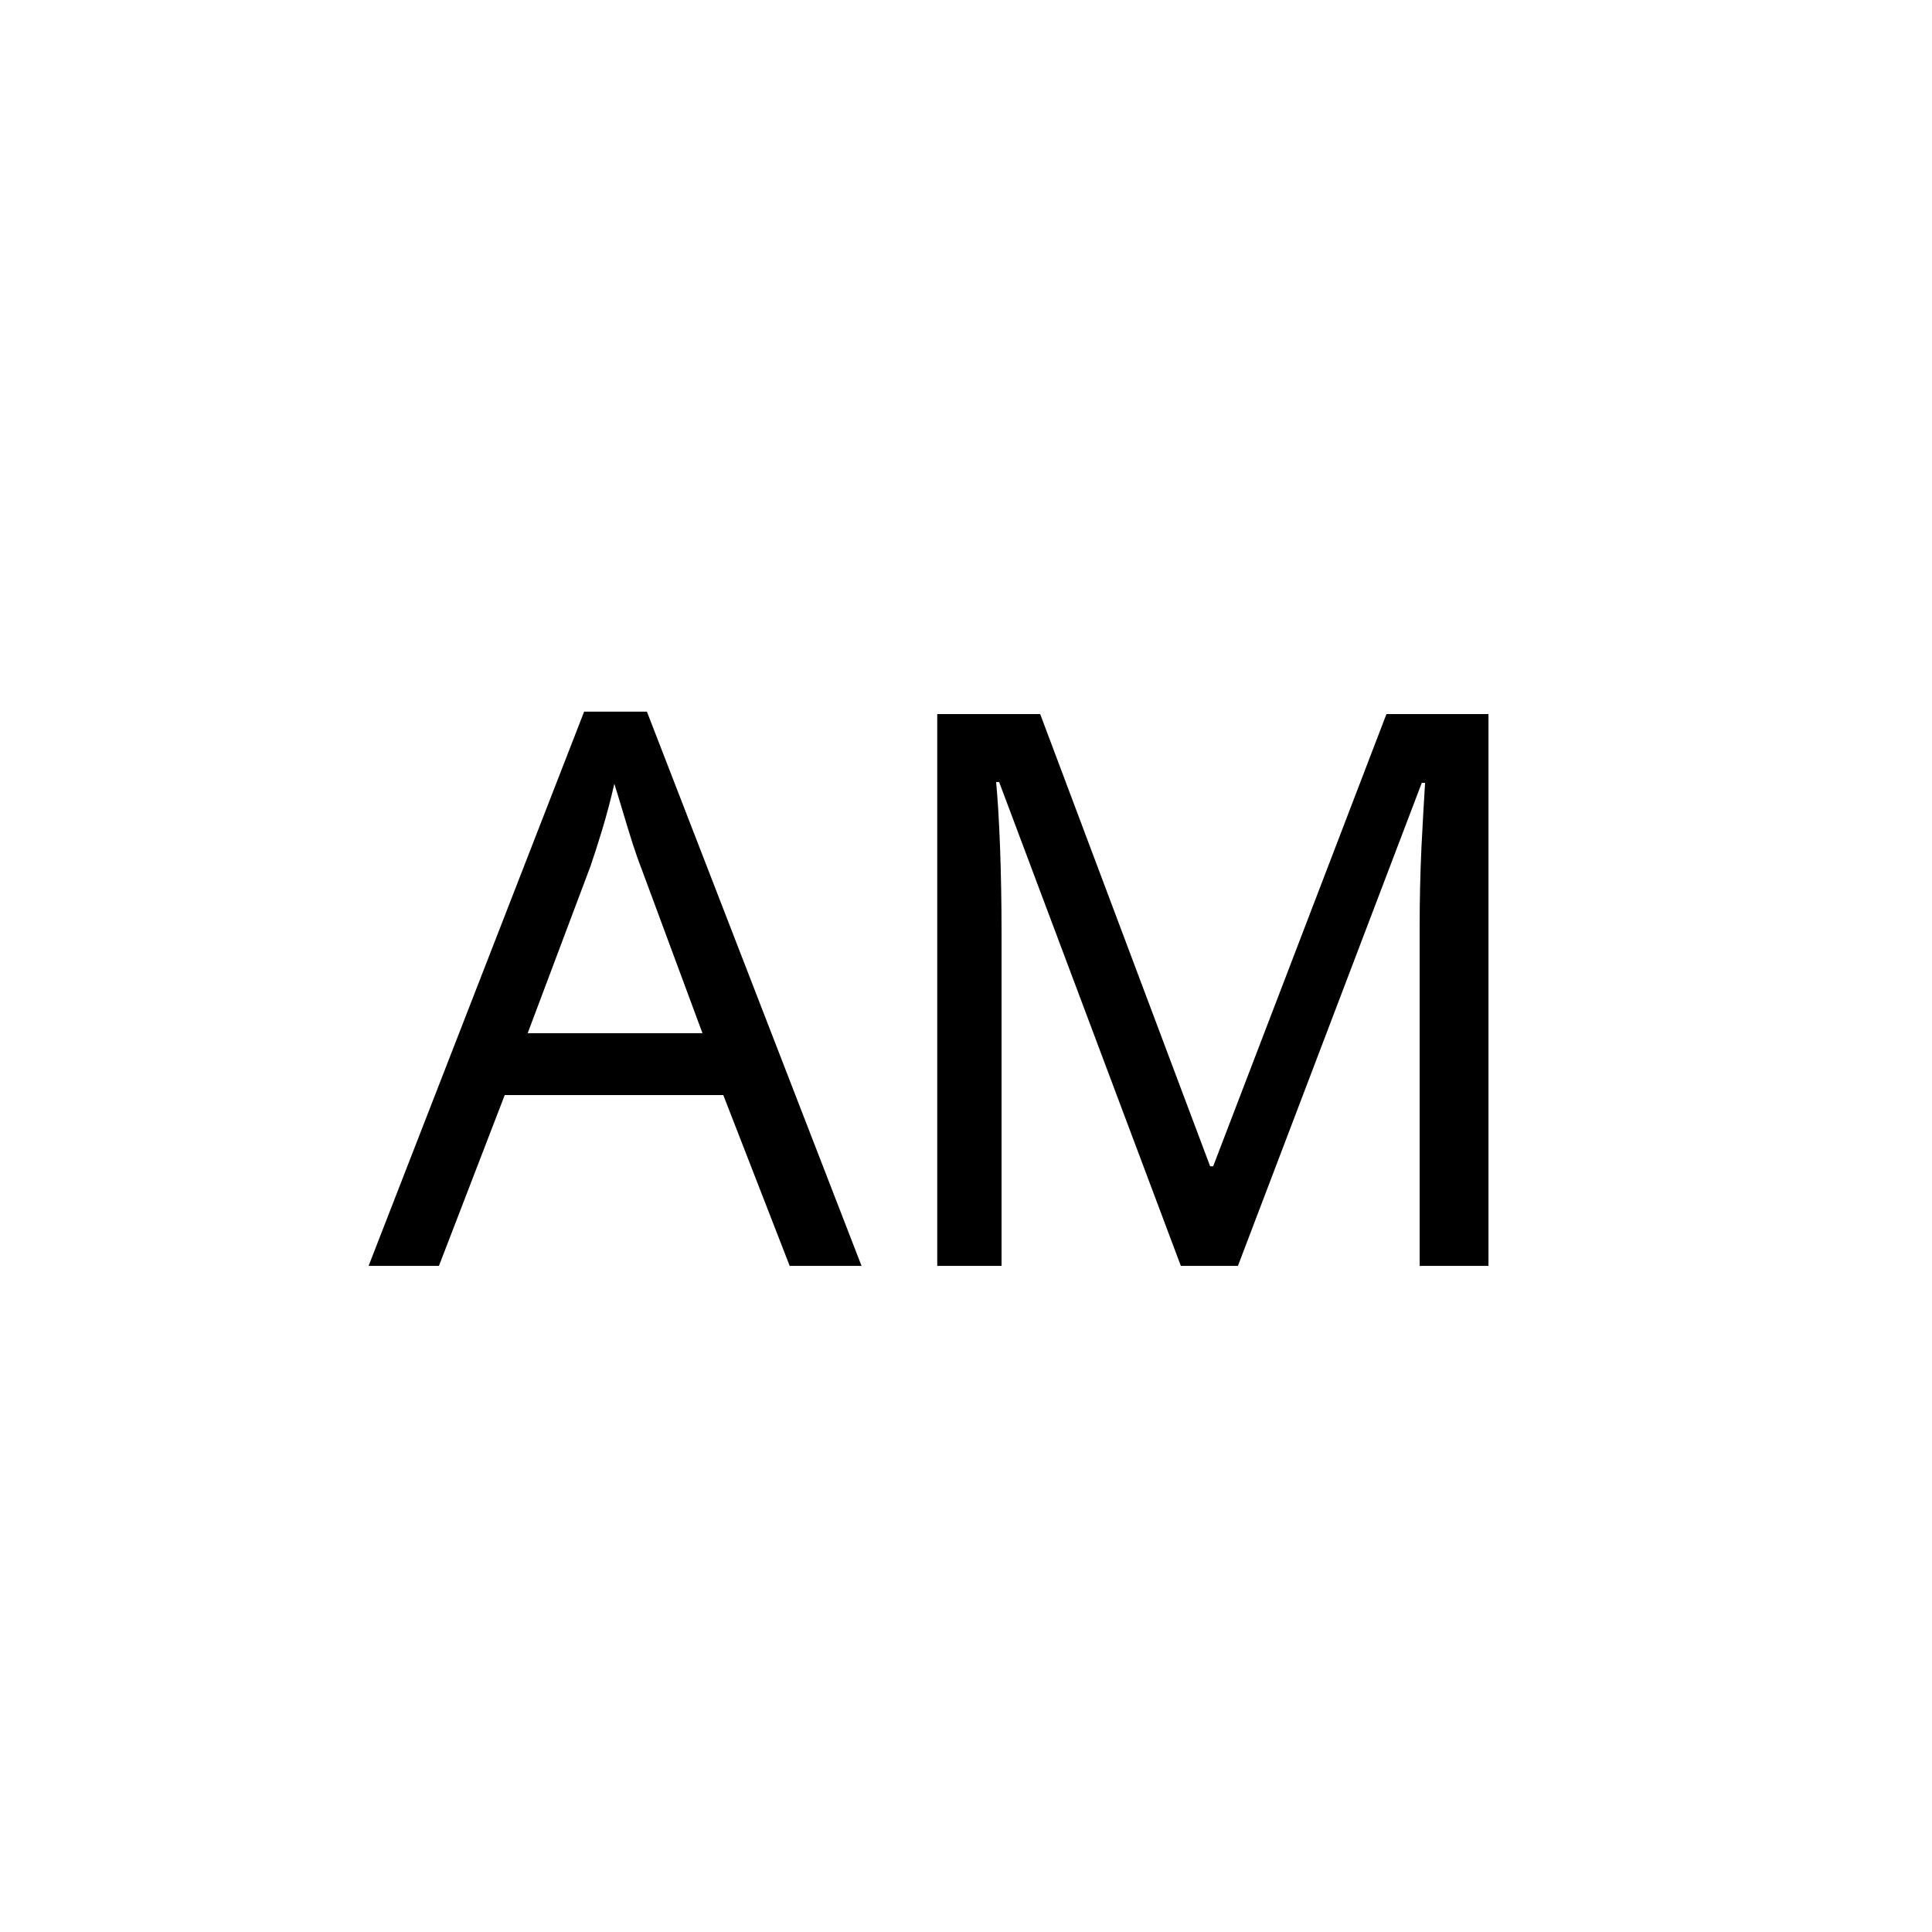
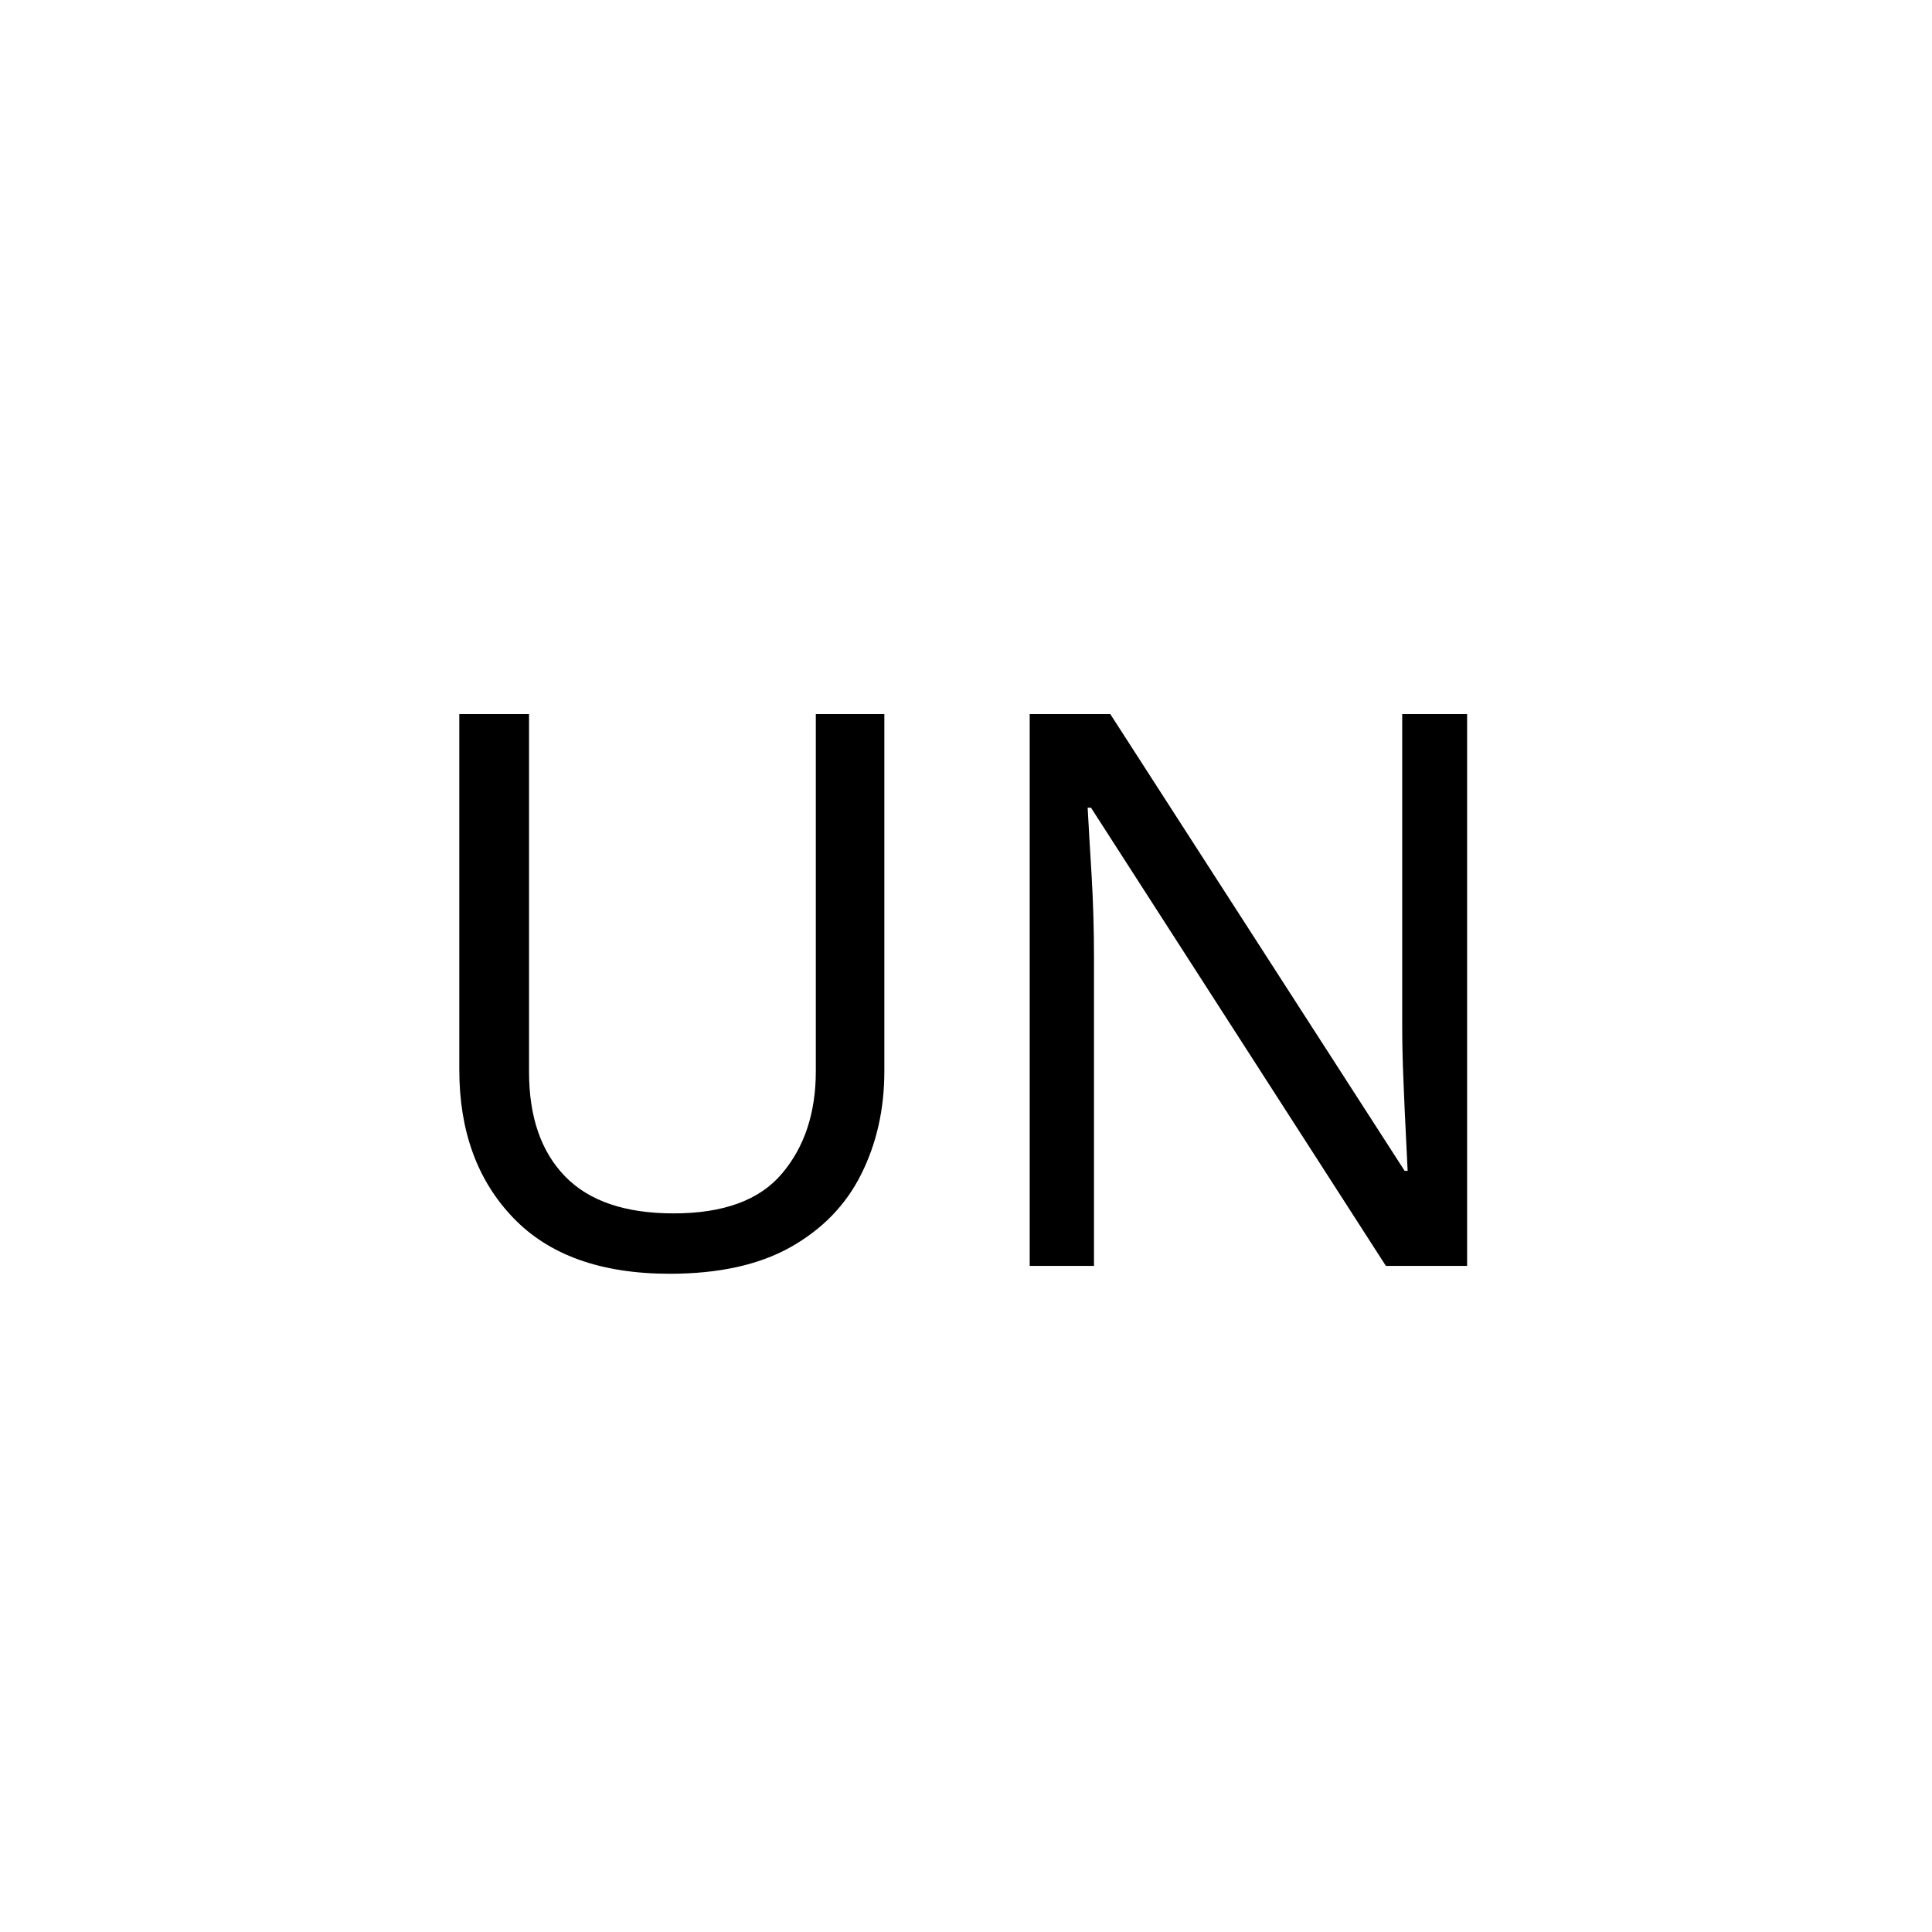
<svg xmlns="http://www.w3.org/2000/svg" width="150" height="150" viewBox="0 0 100 100" style="background-color: #ffffff;">
-   <text x="50%" y="50%" dominant-baseline="central" text-anchor="middle" fill="#000000" font-size="40" font-family="sans-serif">AM</text>
+   <text x="50%" y="50%" dominant-baseline="central" text-anchor="middle" fill="#000000" font-size="40" font-family="sans-serif">UN</text>
</svg>
